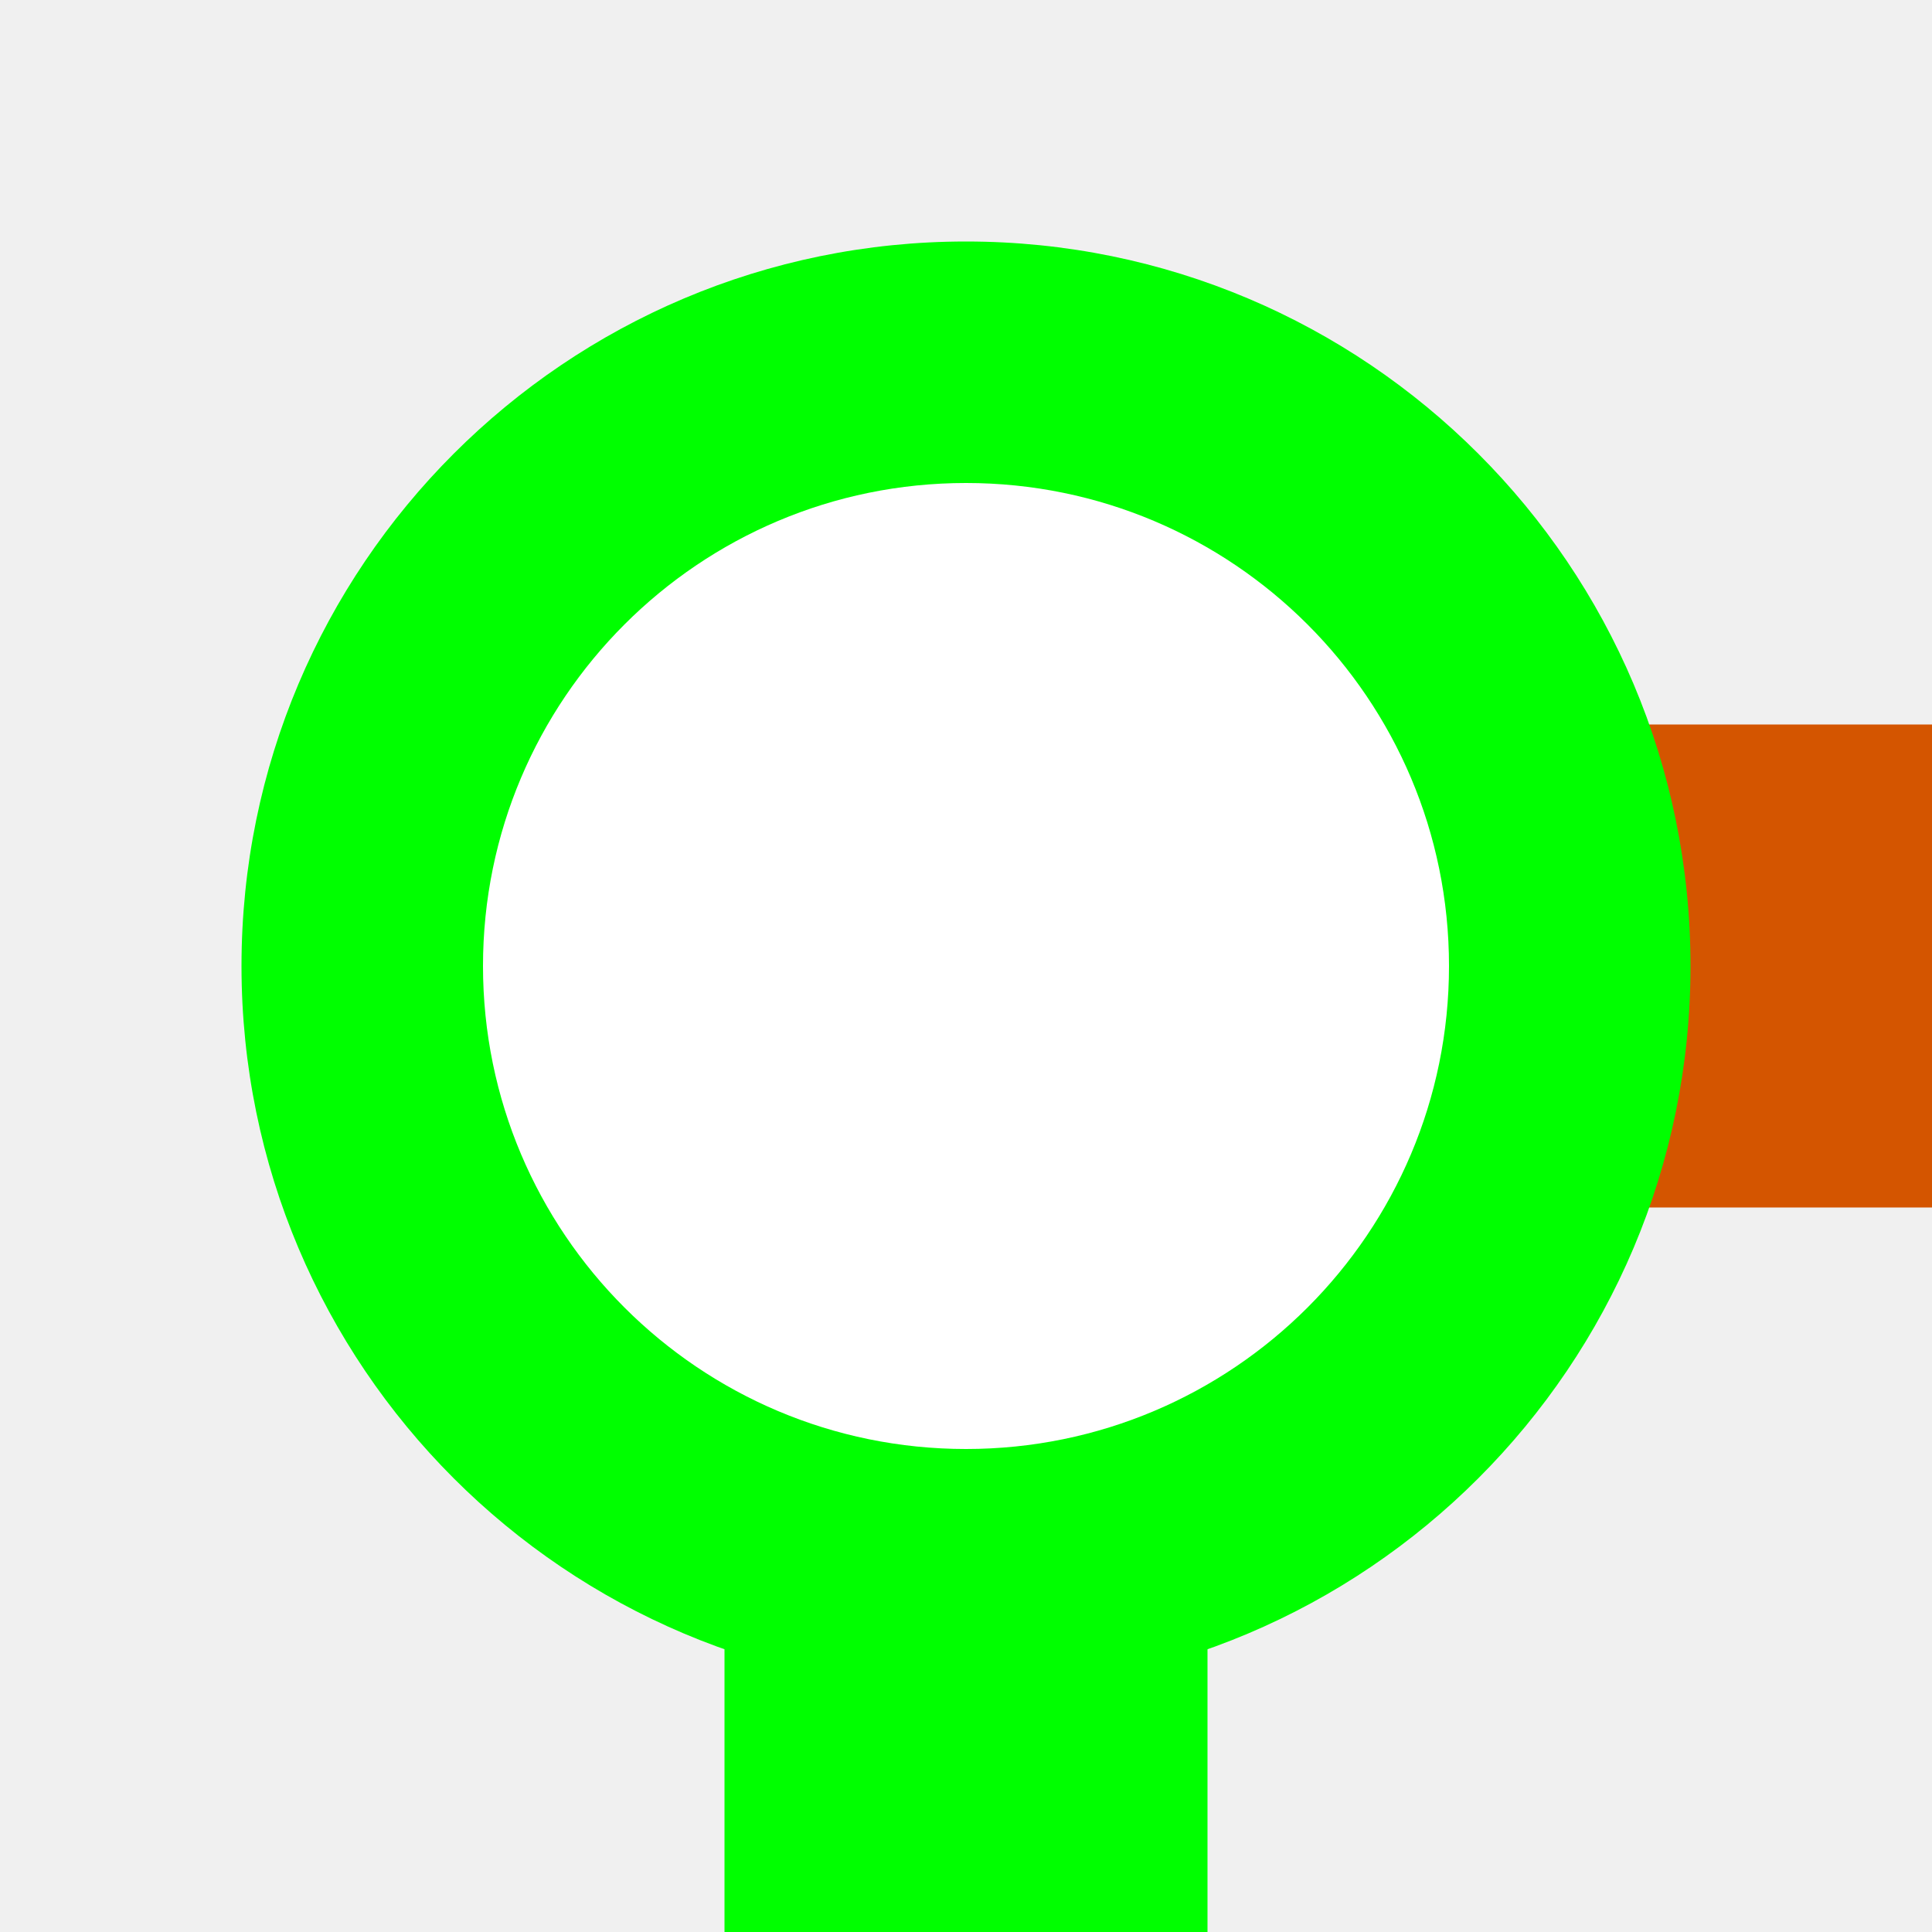
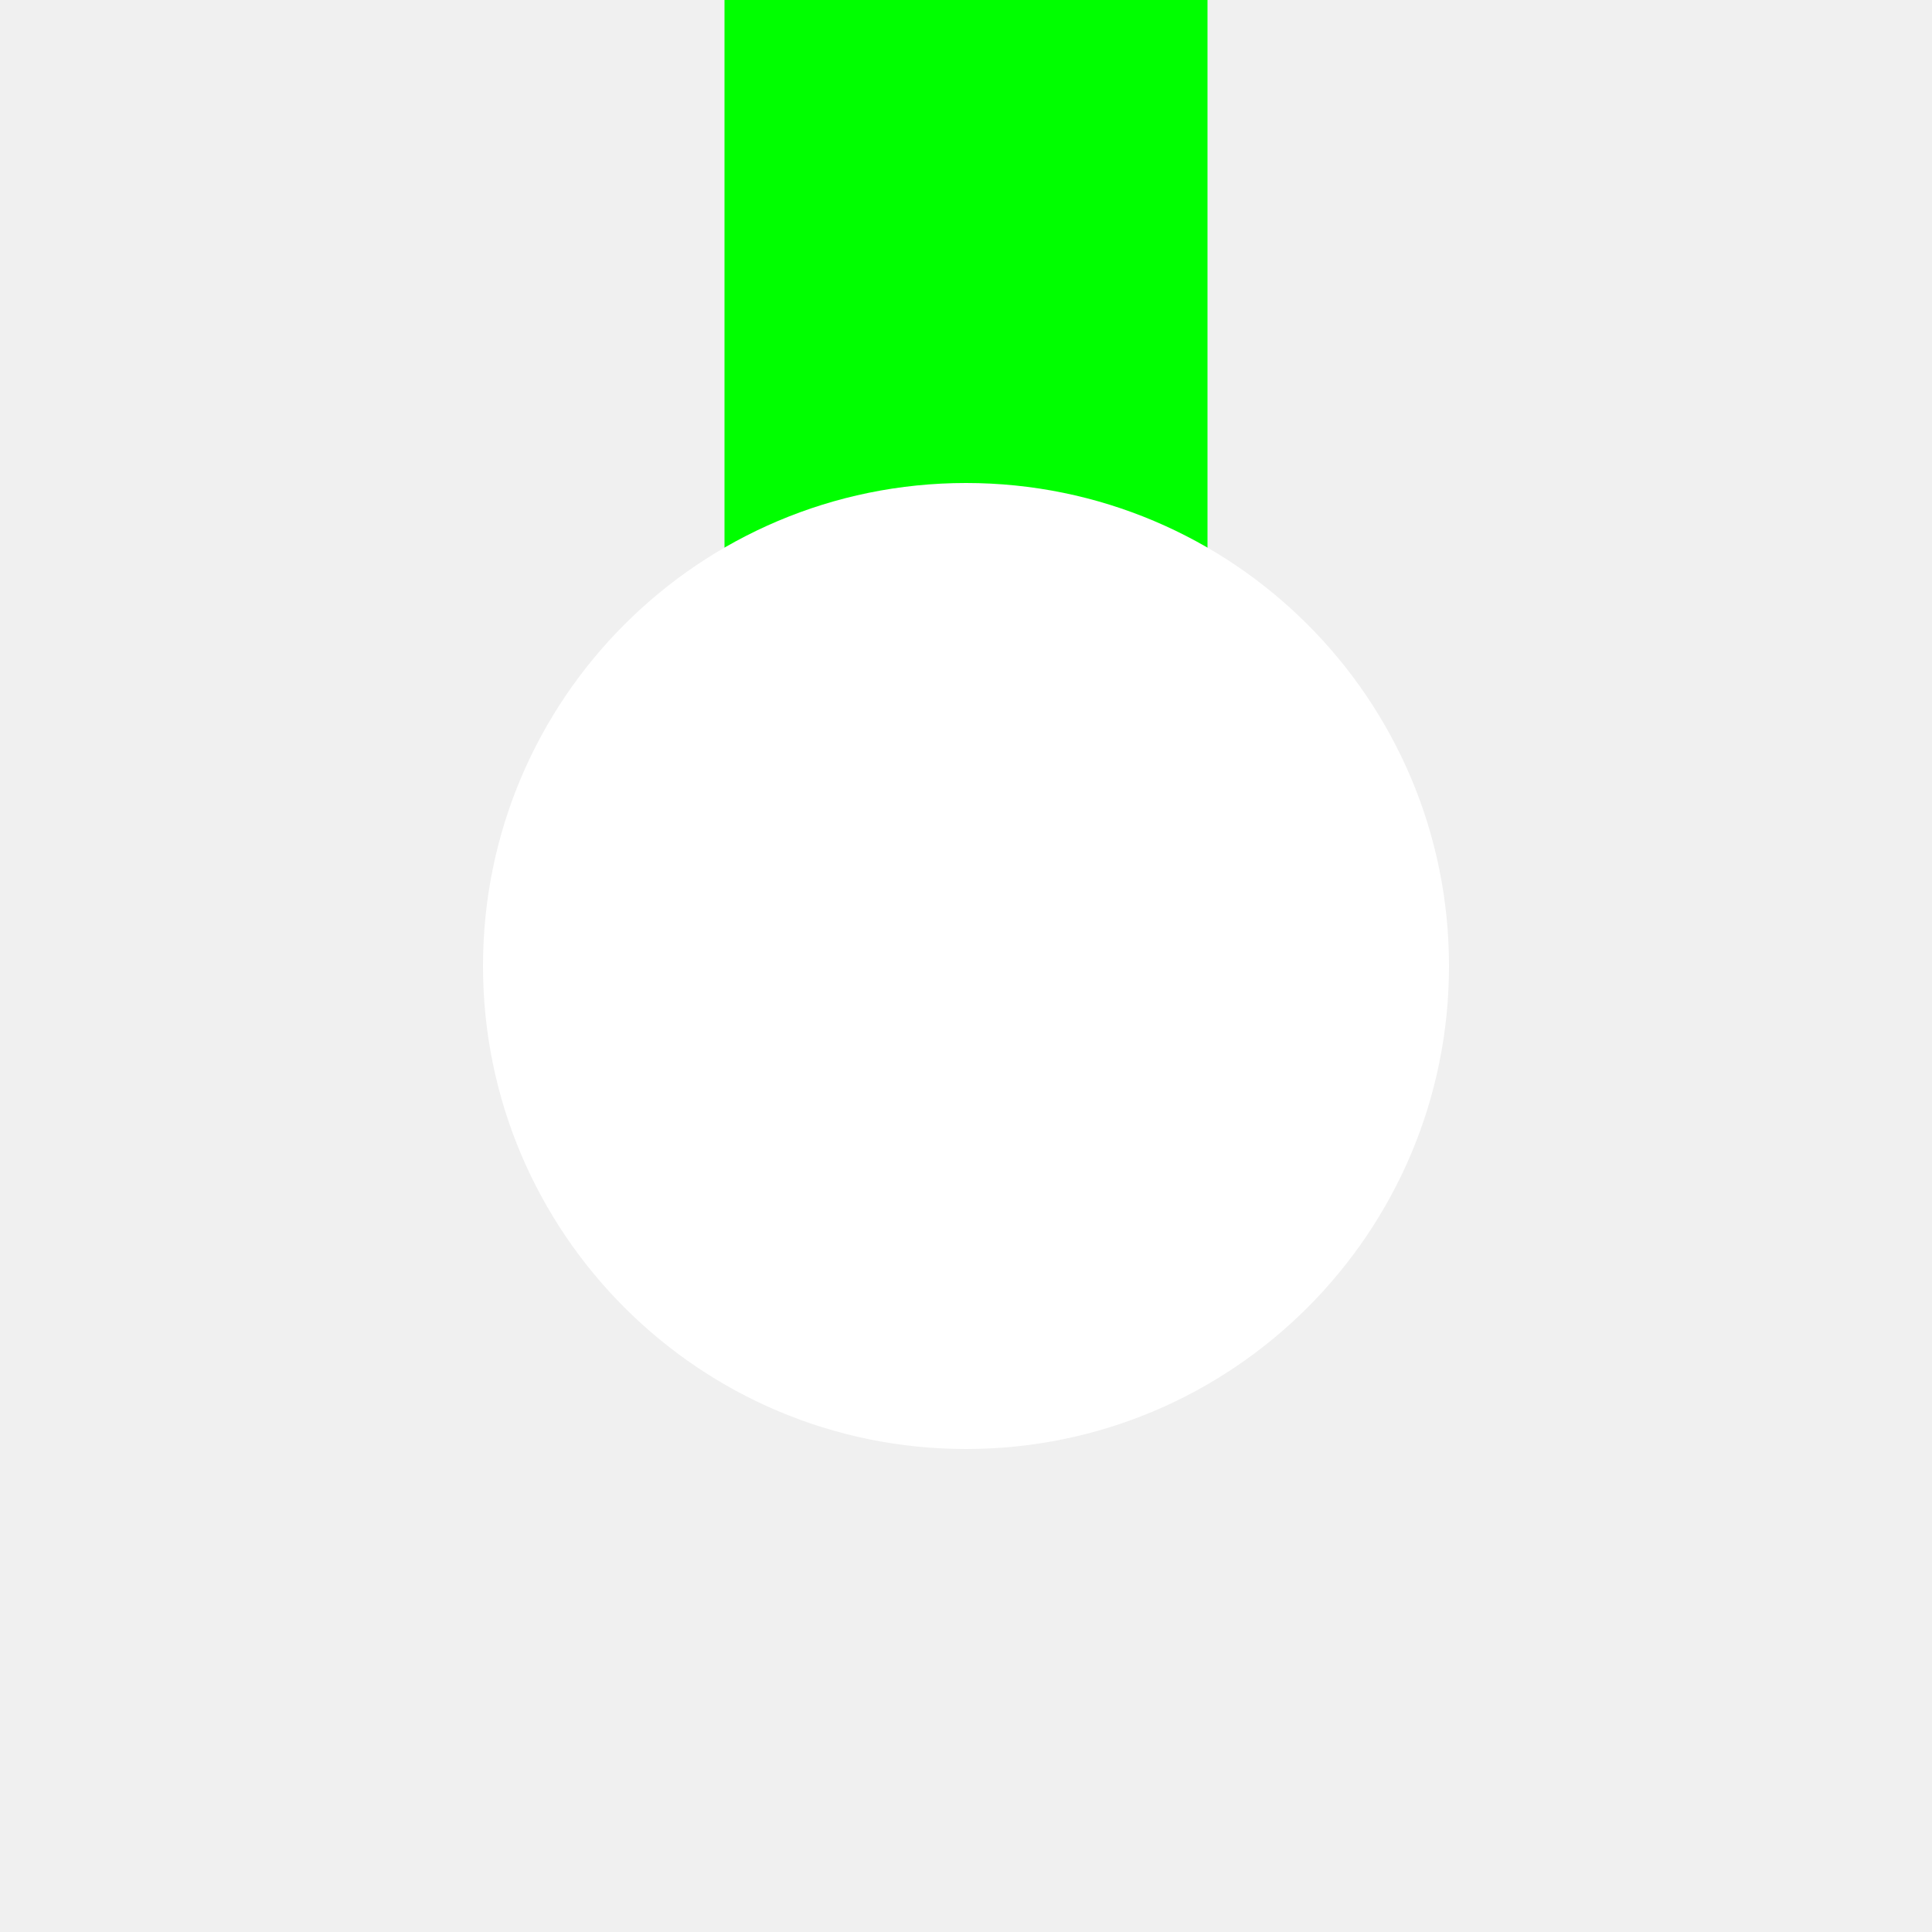
<svg xmlns="http://www.w3.org/2000/svg" version="1.1" id="svg1" width="256" height="256" viewBox="0 0 256 256" xml:space="preserve">
  <defs id="defs1" />
  <g id="g1">
-     <rect style="display:inline;fill:#d45500;stroke:#800080;stroke-width:0;stroke-linecap:round;stroke-linejoin:round;stroke-dasharray:none" id="rect6" width="80" height="64" x="176" y="96" />
+     <rect style="display:none;fill:#d45500;stroke:#800080;stroke-width:0;stroke-linecap:round;stroke-linejoin:round;stroke-dasharray:none" id="rect6" width="80" height="64" x="176" y="96" />
    <rect style="display:none;fill:#d45500;stroke:#800080;stroke-width:0;stroke-linecap:round;stroke-linejoin:round;stroke-dasharray:none" id="rect5" width="80" height="64" x="0" y="96" />
    <rect style="display:none;fill:#800080;stroke:#800080;stroke-width:0;stroke-linecap:round;stroke-linejoin:round;stroke-dasharray:none" id="rect2-9" width="256" height="64" x="0" y="96" />
-     <rect style="font-variation-settings:normal;display:inline;opacity:1;vector-effect:none;fill:#00ff00;fill-opacity:1;stroke:#800080;stroke-width:0;stroke-linecap:round;stroke-linejoin:round;stroke-miterlimit:4;stroke-dasharray:none;stroke-dashoffset:0;stroke-opacity:1;-inkscape-stroke:none;stop-color:#000000;stop-opacity:1" id="rect4" width="64" height="80" x="96" y="176" />
-     <rect style="font-variation-settings:normal;display:none;opacity:1;vector-effect:none;fill:#000000;fill-opacity:1;stroke:#800080;stroke-width:0;stroke-linecap:round;stroke-linejoin:round;stroke-miterlimit:4;stroke-dasharray:none;stroke-dashoffset:0;stroke-opacity:1;-inkscape-stroke:none;stop-color:#000000;stop-opacity:1" id="rect3" width="64" height="80" x="96" y="0" />
-     <rect style="font-variation-settings:normal;display:none;opacity:1;vector-effect:none;fill:#d45500;fill-opacity:1;stroke:#ff00ff;stroke-width:0;stroke-linecap:round;stroke-linejoin:round;stroke-miterlimit:4;stroke-dasharray:none;stroke-dashoffset:0;stroke-opacity:1;-inkscape-stroke:none;stop-color:#000000;stop-opacity:1" id="rect2" width="64" height="256" x="96" y="0" />
+     <rect style="font-variation-settings:normal;display:none;opacity:1;vector-effect:none;fill:#00ff00;fill-opacity:1;stroke:#800080;stroke-width:0;stroke-linecap:round;stroke-linejoin:round;stroke-miterlimit:4;stroke-dasharray:none;stroke-dashoffset:0;stroke-opacity:1;-inkscape-stroke:none;stop-color:#000000;stop-opacity:1" id="rect4" width="64" height="80" x="96" y="176" />
+     <rect style="font-variation-settings:normal;display:inline;opacity:1;vector-effect:none;fill:#00ff00;fill-opacity:1;stroke:#800080;stroke-width:0;stroke-linecap:round;stroke-linejoin:round;stroke-miterlimit:4;stroke-dasharray:none;stroke-dashoffset:0;stroke-opacity:1;-inkscape-stroke:none;stop-color:#000000;stop-opacity:1" id="rect3" width="64" height="80" x="96" y="0" />
+     <rect style="font-variation-settings:normal;display:none;opacity:1;vector-effect:none;fill:#00ff00;fill-opacity:1;stroke:#ff00ff;stroke-width:0;stroke-linecap:round;stroke-linejoin:round;stroke-miterlimit:4;stroke-dasharray:none;stroke-dashoffset:0;stroke-opacity:1;-inkscape-stroke:none;stop-color:#000000;stop-opacity:1" id="rect2" width="64" height="256" x="96" y="0" />
    <g id="g2" style="display:inline">
-       <ellipse style="display:inline;fill:#00ff00;stroke:#ff00ff;stroke-width:0;stroke-linecap:round;stroke-linejoin:round;stroke-dasharray:none" id="ellipse1" cx="128" cy="128" rx="96" ry="96" />
+       <ellipse style="display:none;fill:#00ff00;stroke:#ff00ff;stroke-width:0;stroke-linecap:round;stroke-linejoin:round;stroke-dasharray:none" id="ellipse1" cx="128" cy="128" rx="96" ry="96" />
      <circle style="display:inline;fill:#ffffff;stroke:#ff00ff;stroke-width:0;stroke-linecap:round;stroke-linejoin:round;stroke-dasharray:none" id="path1" cx="128" cy="128" r="64" />
    </g>
    <circle style="display:none;fill:none;stroke:#d45500;stroke-width:64;stroke-linecap:round;stroke-linejoin:round;stroke-dasharray:none" id="ellipse1-3" cx="0" cy="0" r="128" />
    <circle style="display:none;fill:none;stroke:#800080;stroke-width:64;stroke-linecap:round;stroke-linejoin:round;stroke-dasharray:none" id="circle6" cx="256" cy="0" r="128" />
  </g>
</svg>
